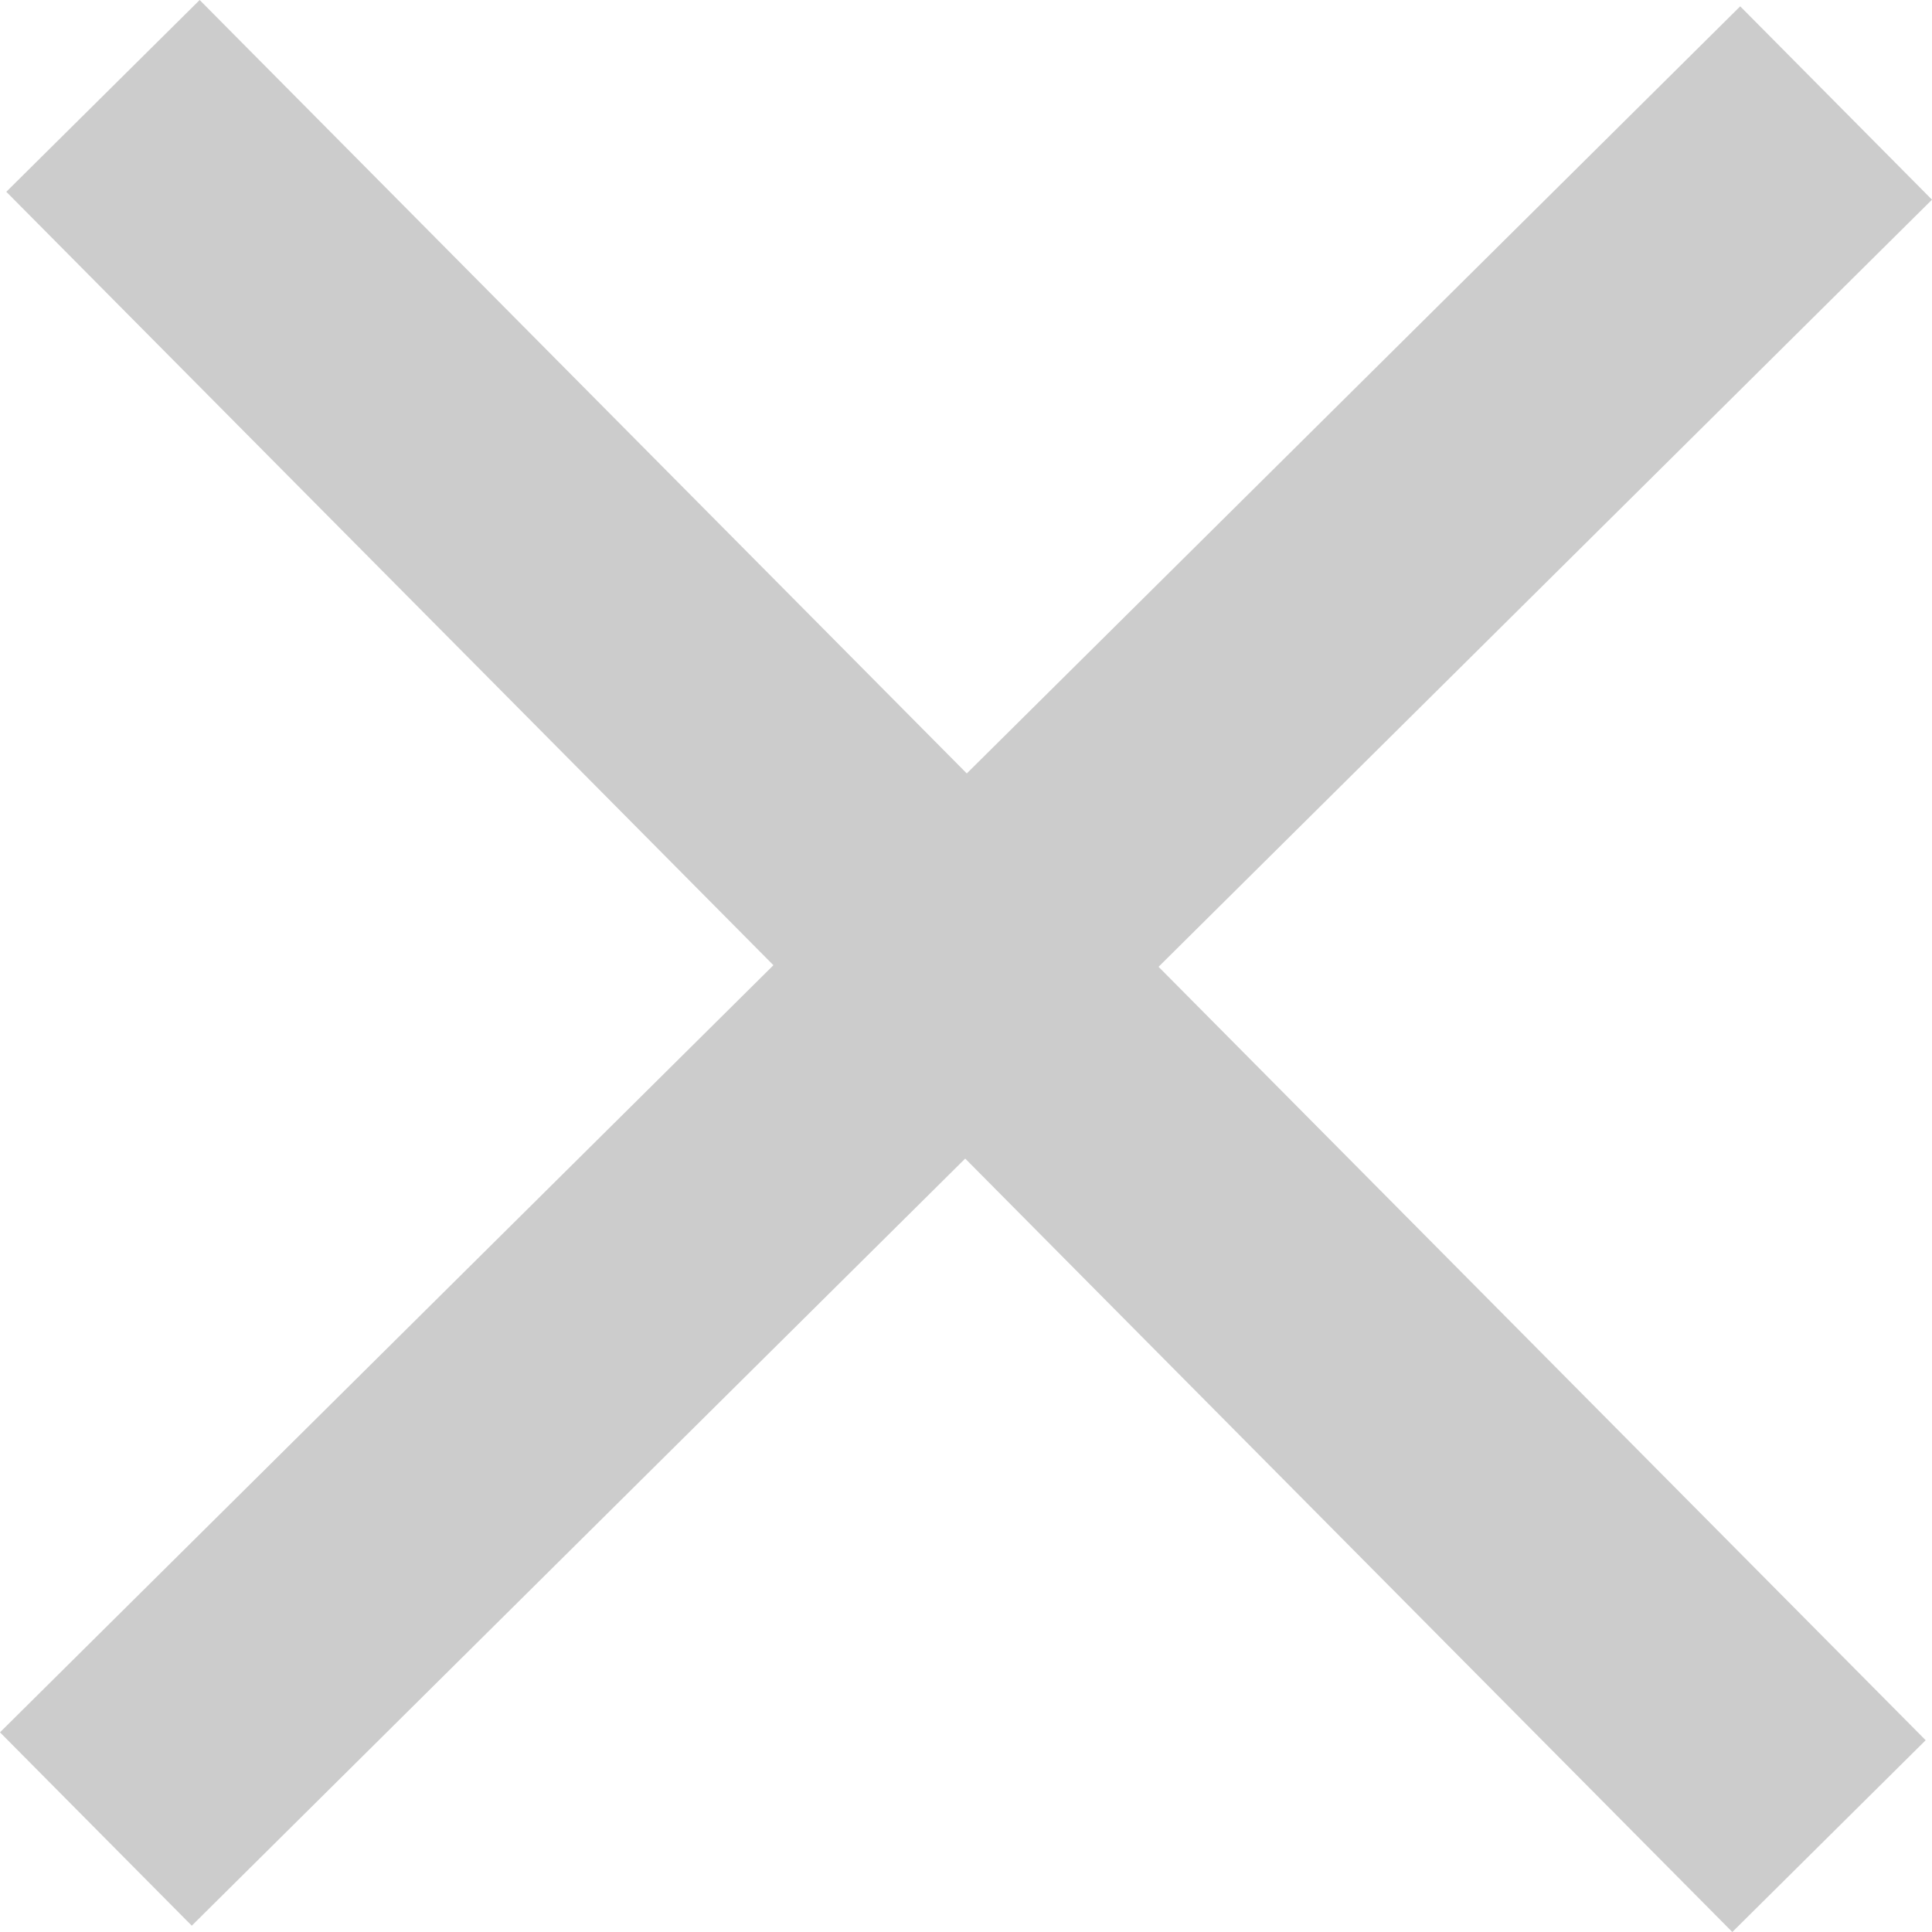
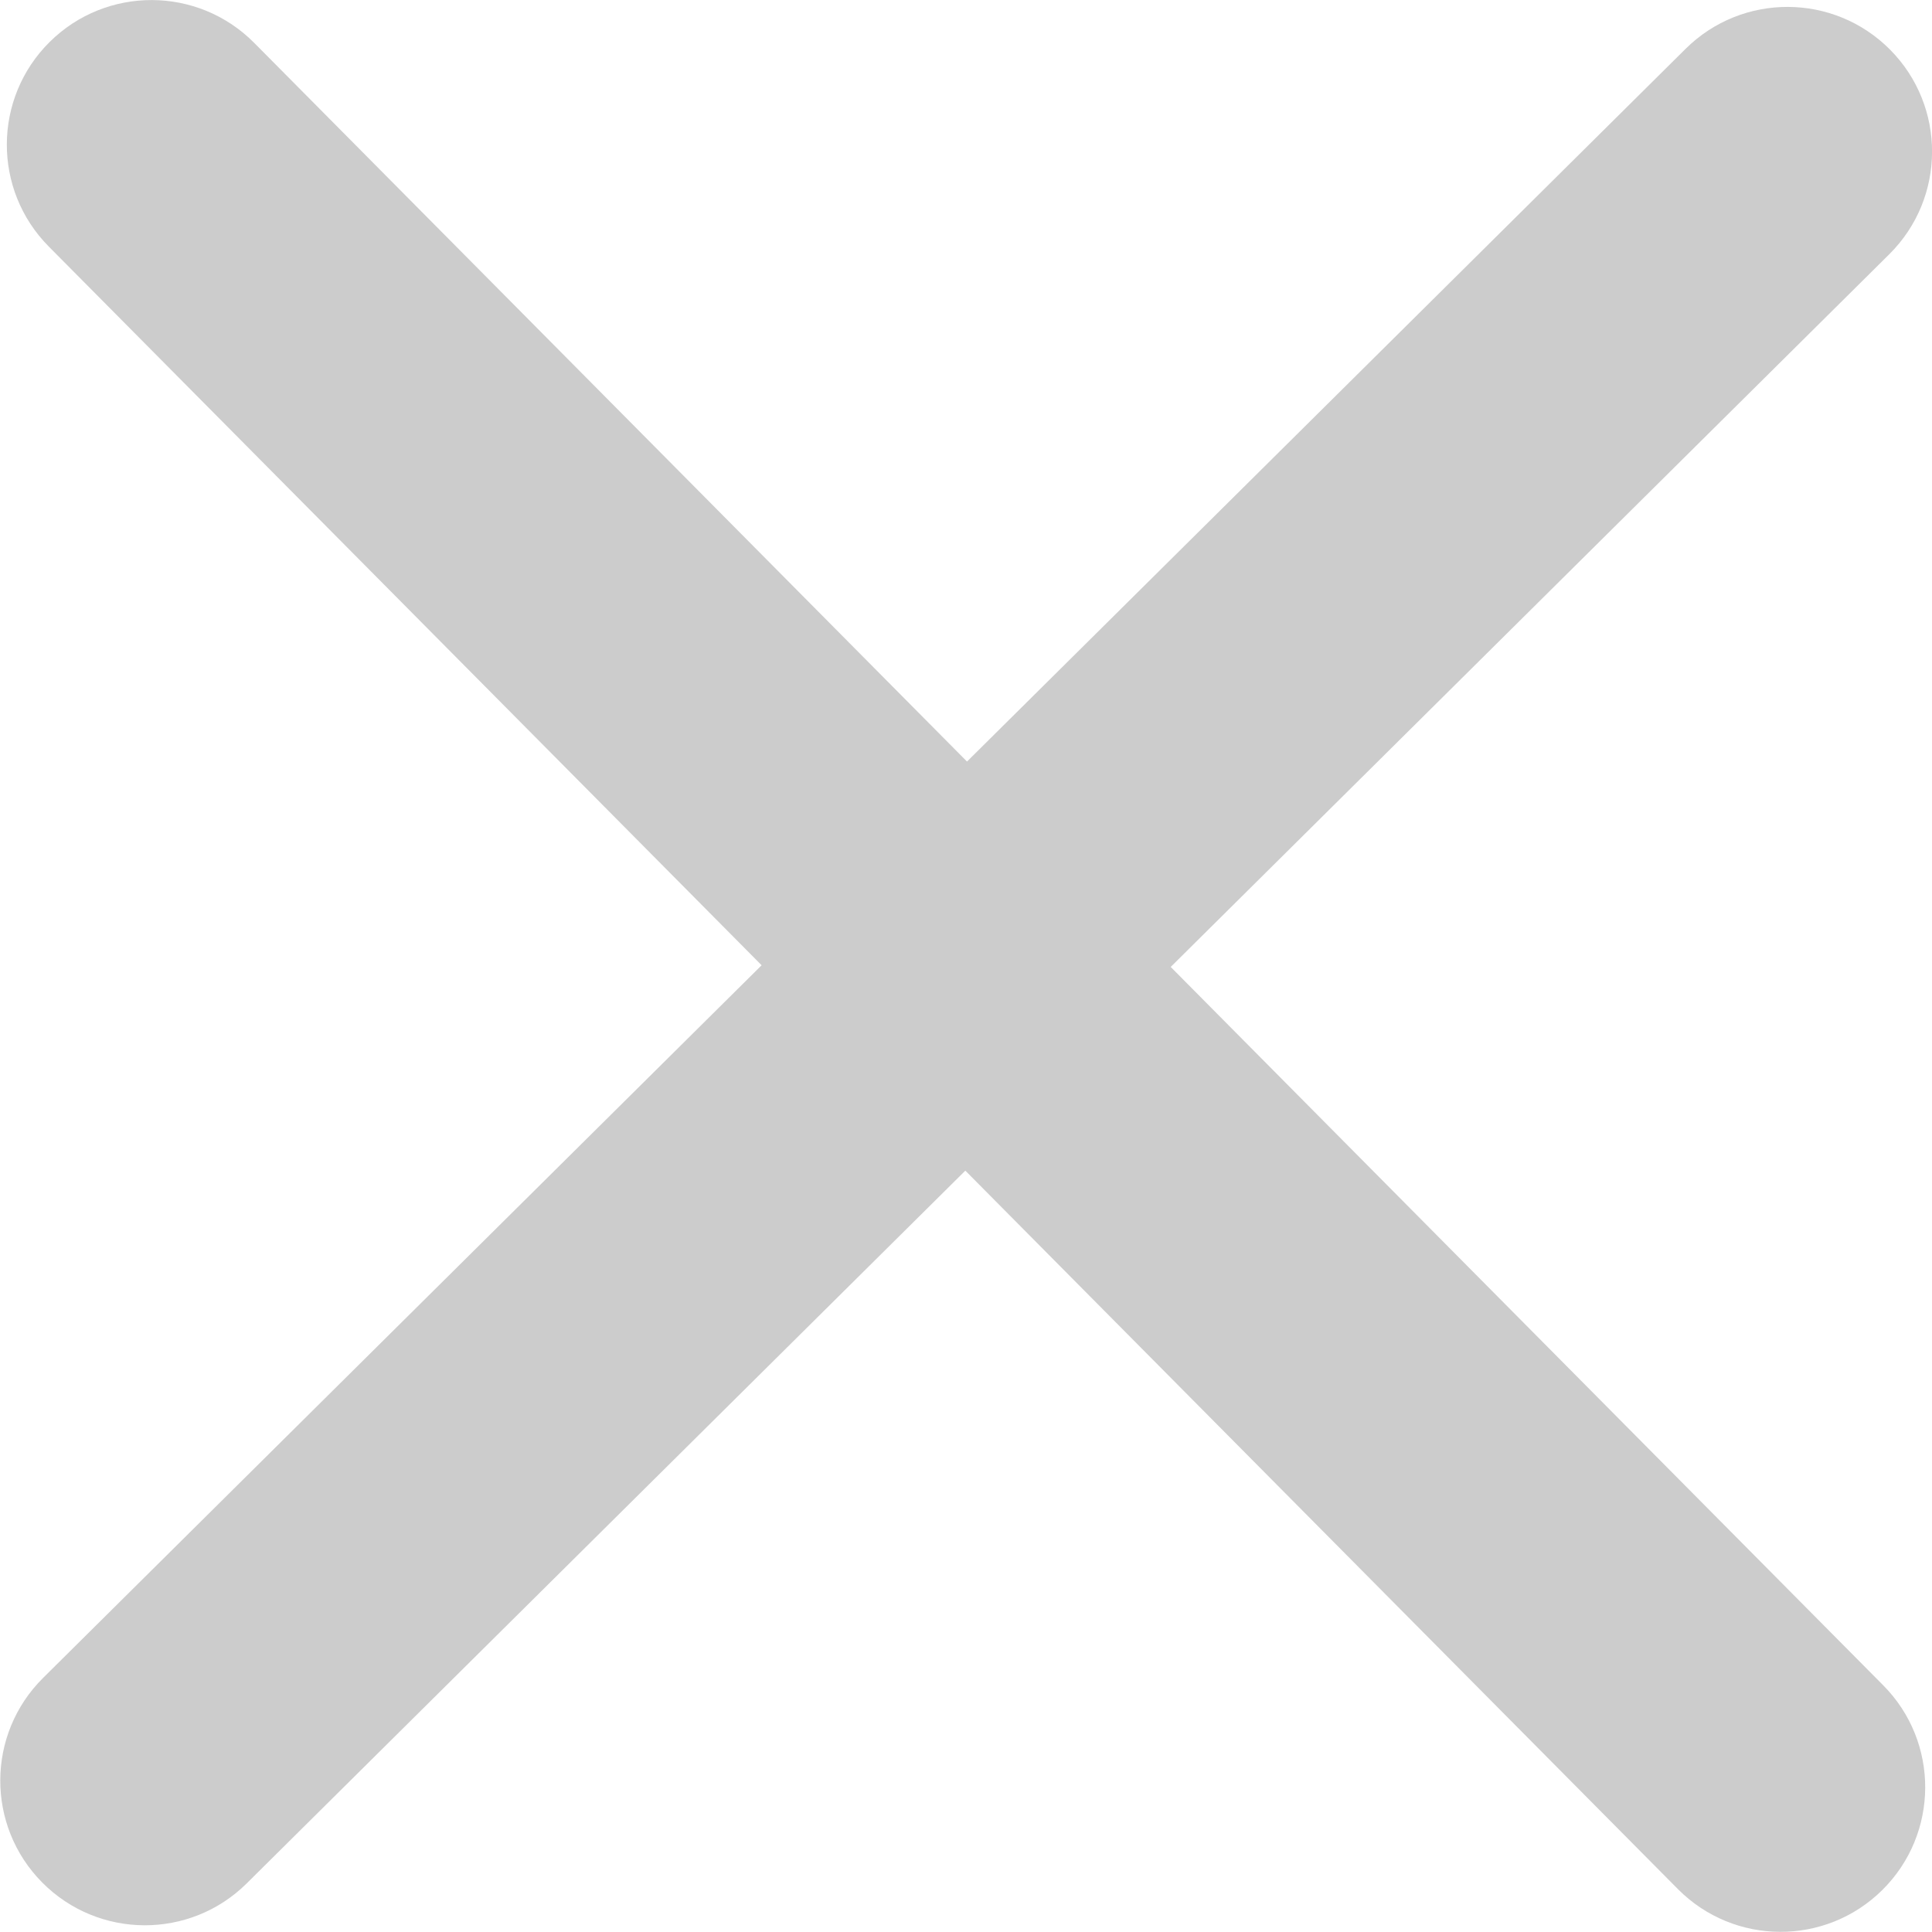
- <svg xmlns="http://www.w3.org/2000/svg" id="svg39" version="1.1" viewBox="0 0 10 10" height="10mm" width="10mm">
+ <svg xmlns="http://www.w3.org/2000/svg" width="9.417mm" height="9.417mm" viewBox="0 0 9.417 9.417" version="1.1" id="svg39">
  <defs id="defs33" />
-   <g transform="translate(-60,-99.99999)" id="layer1">
-     <g transform="matrix(0.1000817,-0.09926428,0.09926428,0.1000817,41.9141,100.5781)" id="g68">
-       <rect style="fill:#cccccc;stroke-width:0.265" id="rect41" width="10" height="90" x="89.19" y="92.604" />
-       <rect y="132.604" x="49.19" height="10" width="90" id="rect41-8" style="fill:#cccccc;stroke-width:0.265" />
+   <g id="layer1" transform="translate(-83.21424,-104.8531)">
+     <g id="g541">
+       <g id="g549">
+         <g id="g553">
+           <rect y="133.361" x="-15.433" height="12.686" width="1.41" id="rect41" style="fill:#cccccc;stroke-width:0.037" transform="rotate(-44.76505)" ry="0.705" />
+           <rect style="fill:#cccccc;stroke-width:0.037" id="rect41-8" width="12.686" height="1.41" x="-21.071" y="139" transform="rotate(-44.76505)" ry="0.705" />
+         </g>
+       </g>
    </g>
-     <rect y="113.088" x="103.273" height="1.707" width="0.853" id="rect58" style="fill:#cccccc;stroke-width:0.265" />
  </g>
</svg>
